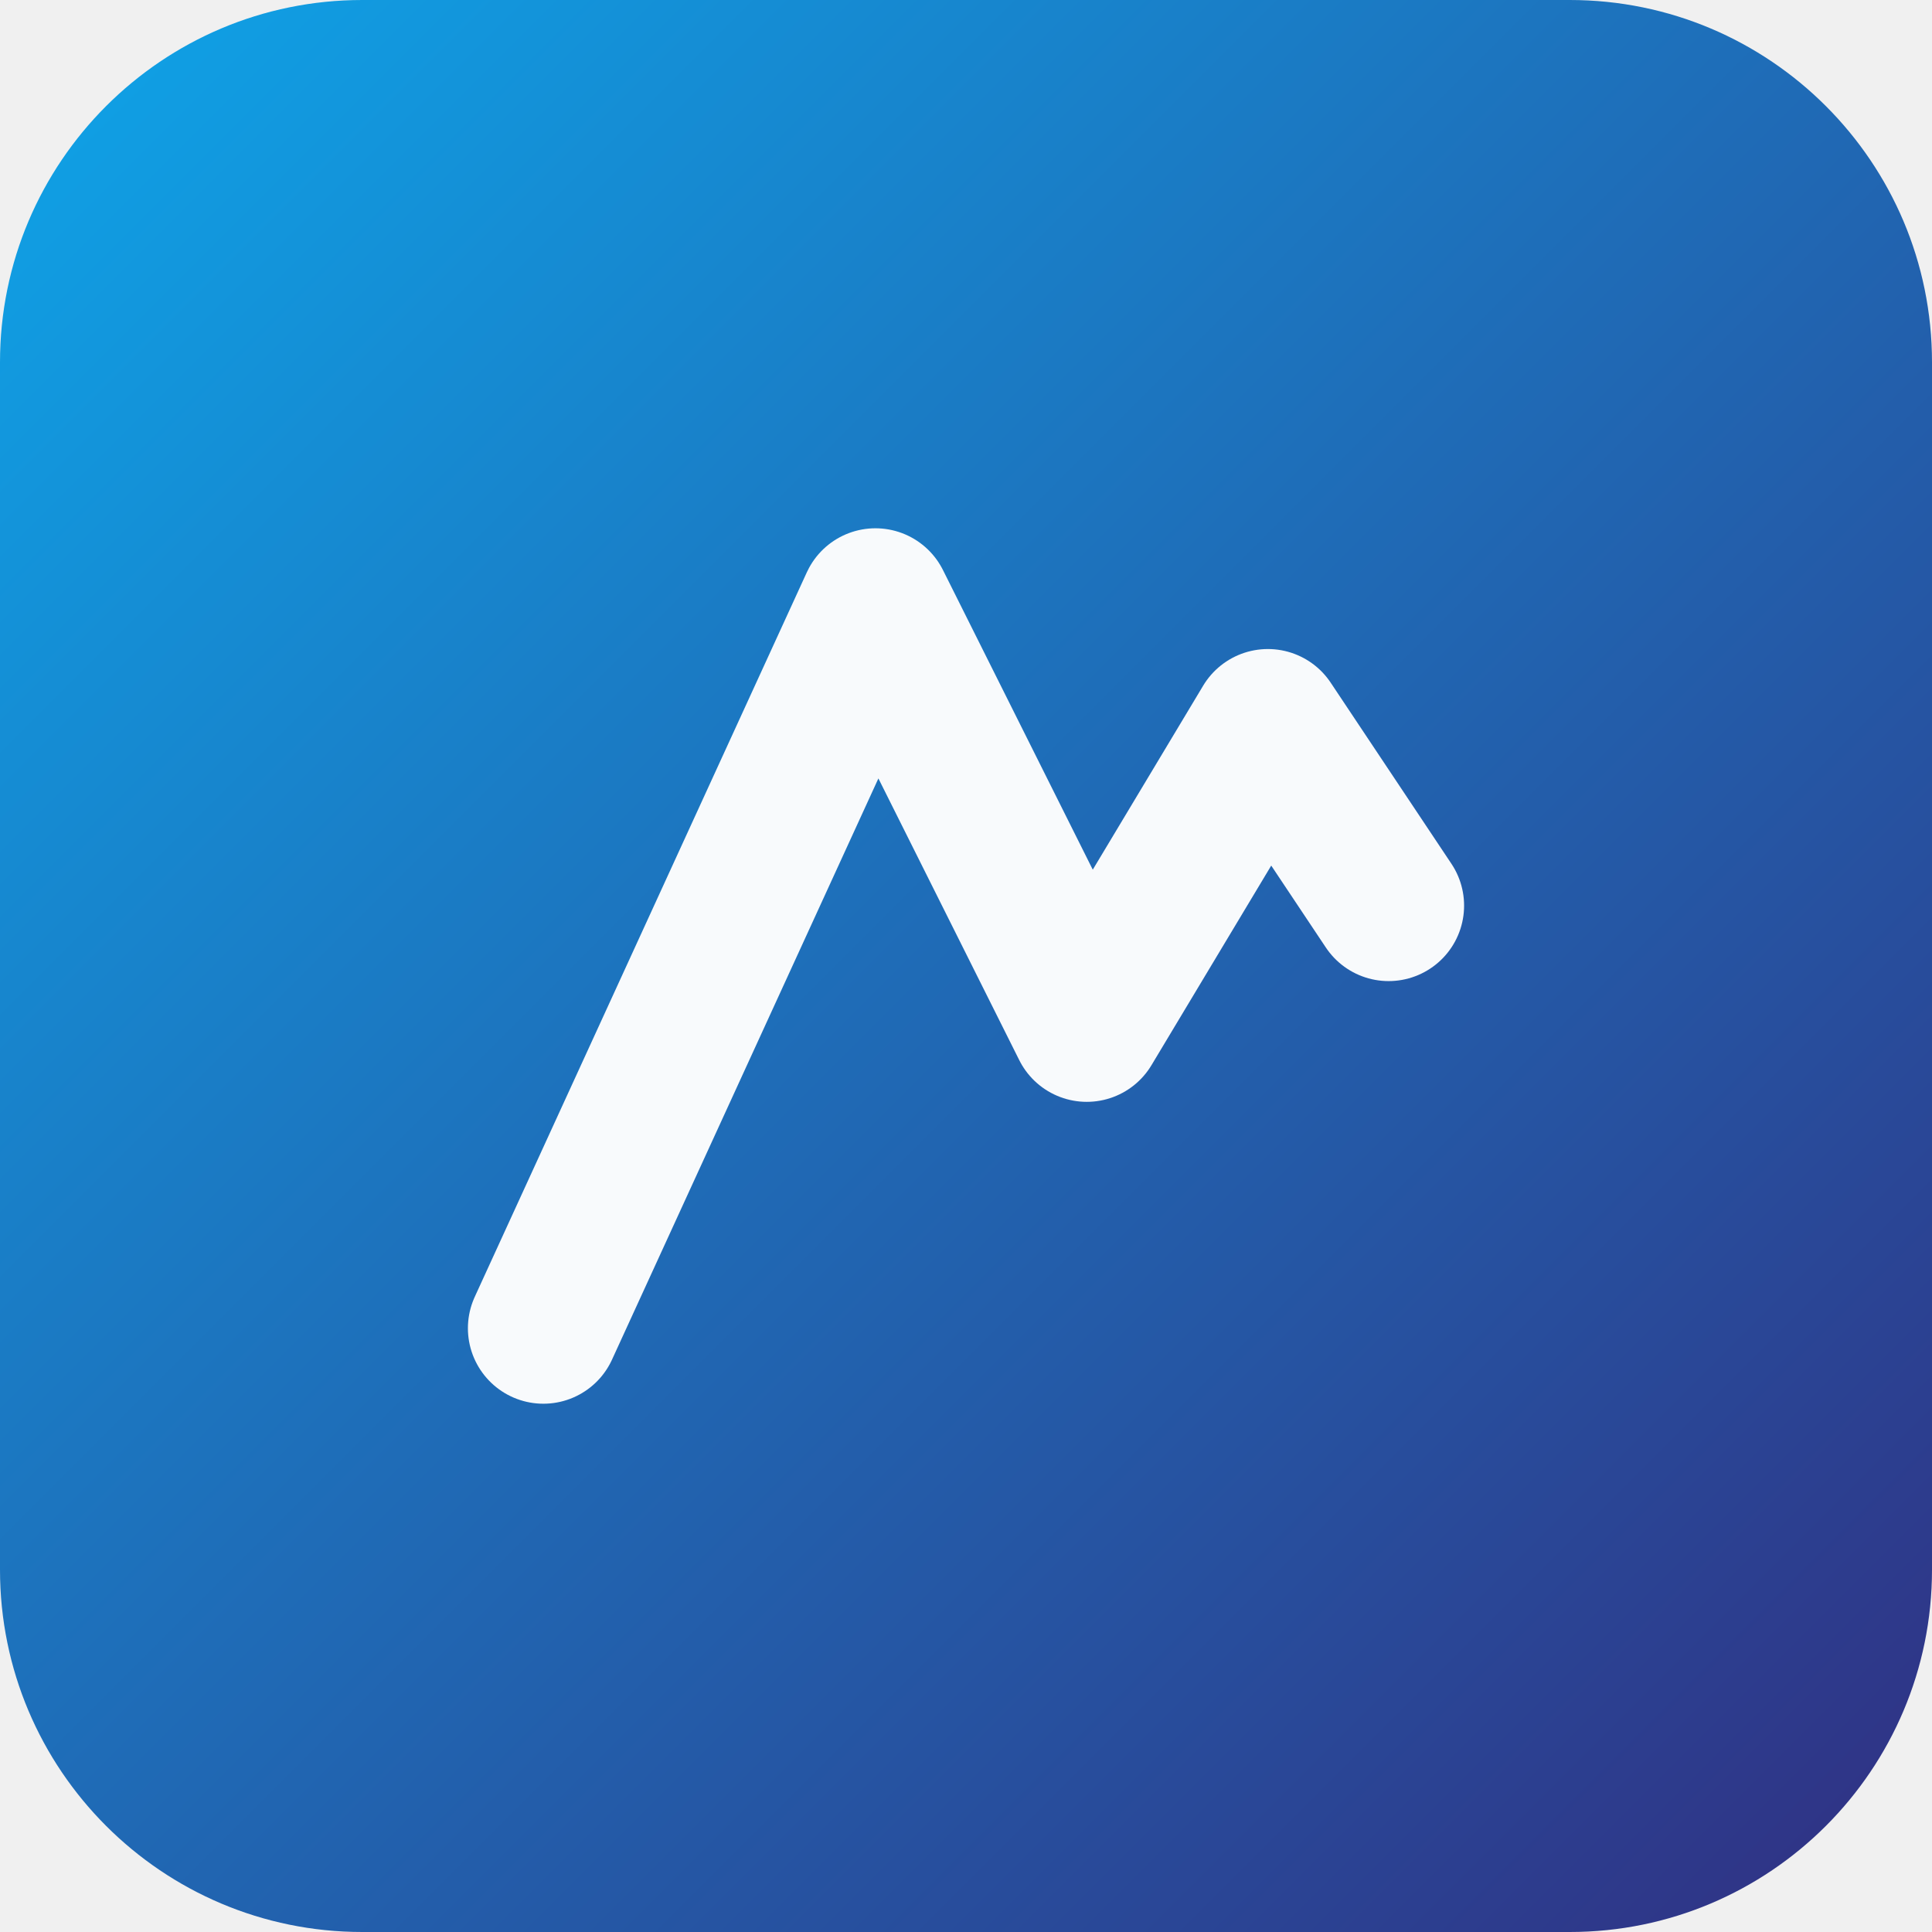
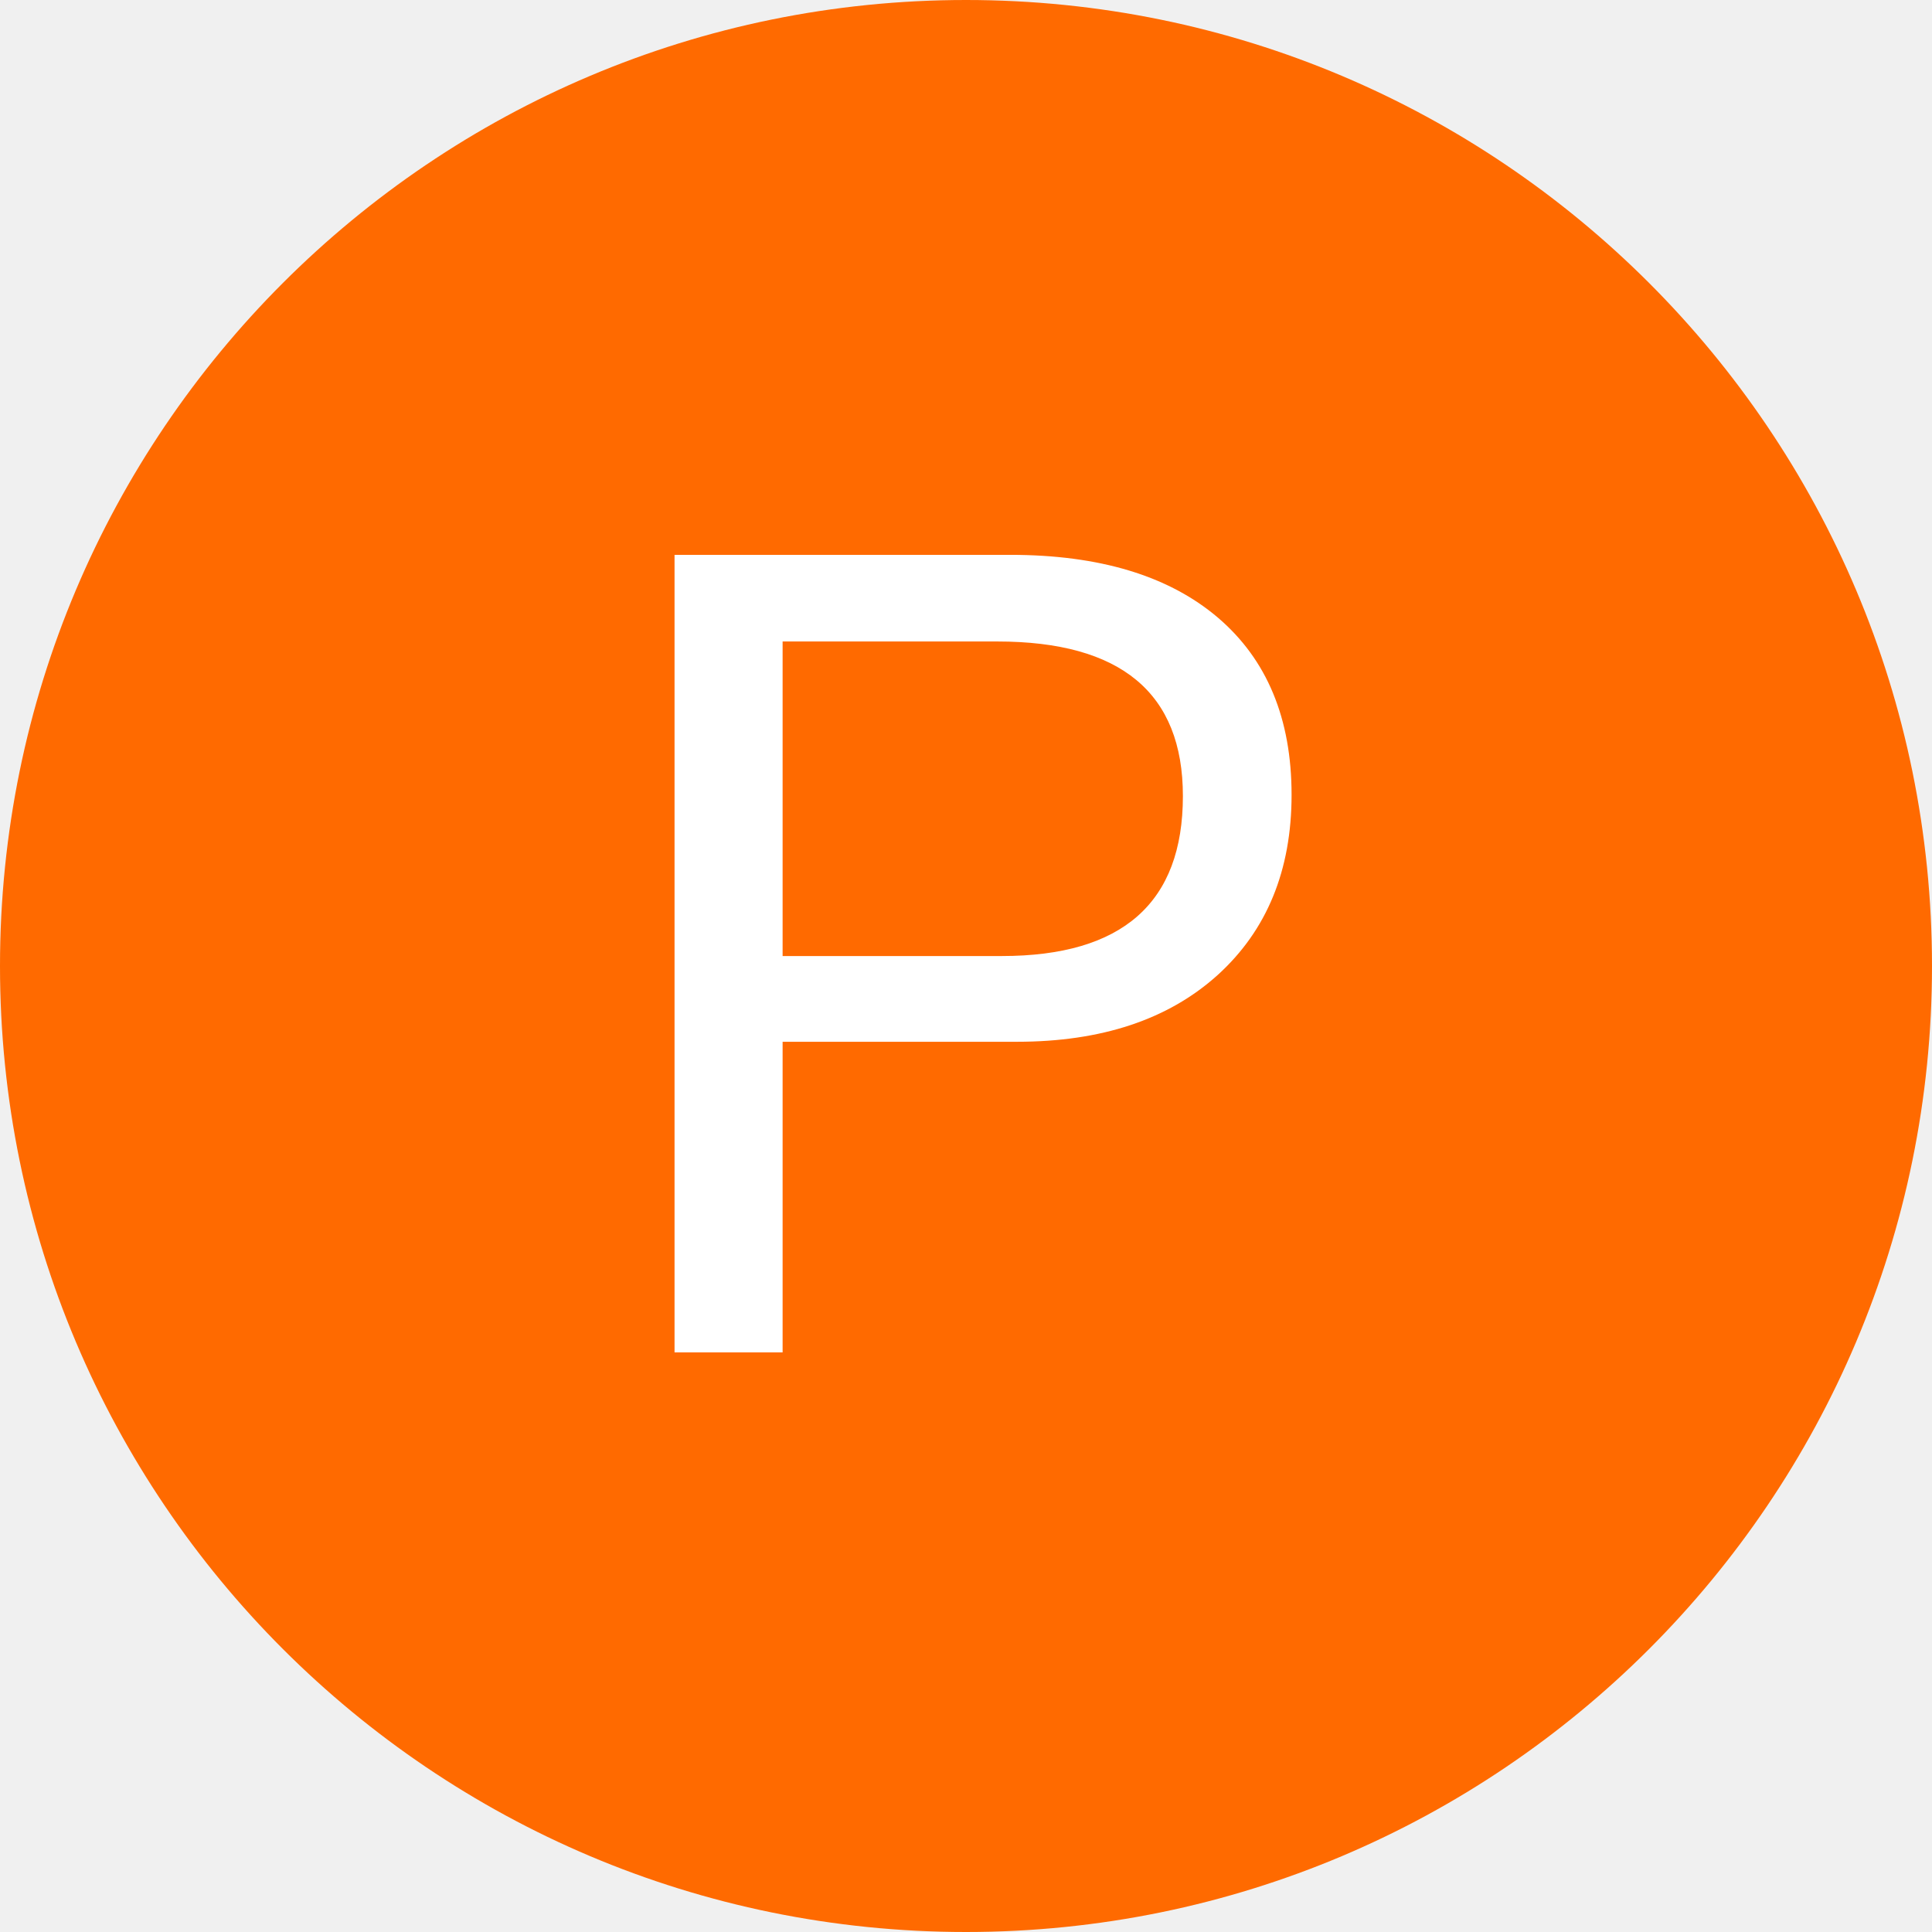
- <svg xmlns="http://www.w3.org/2000/svg" viewBox="0 0 64 64">
-   <defs>
-     <linearGradient id="grad" x1="0%" y1="0%" x2="100%" y2="100%">
-       <stop offset="0%" stop-color="#0ea5e9" />
-       <stop offset="100%" stop-color="#312e81" />
-     </linearGradient>
-   </defs>
-   <rect width="64" height="64" rx="12" fill="url(#grad)" />
-   <path d="M18 44l11-24 7 14 6-10 4 6" fill="none" stroke="#f8fafc" stroke-width="5" stroke-linecap="round" stroke-linejoin="round" />
+ <svg xmlns="http://www.w3.org/2000/svg" viewBox="0 0 100 100">
+   <circle cx="50" cy="50" r="50" fill="#ff6a00" />
+   <text x="50" y="70" font-size="60" text-anchor="middle" fill="#fff" font-family="Arial, sans-serif">P</text>
</svg>
